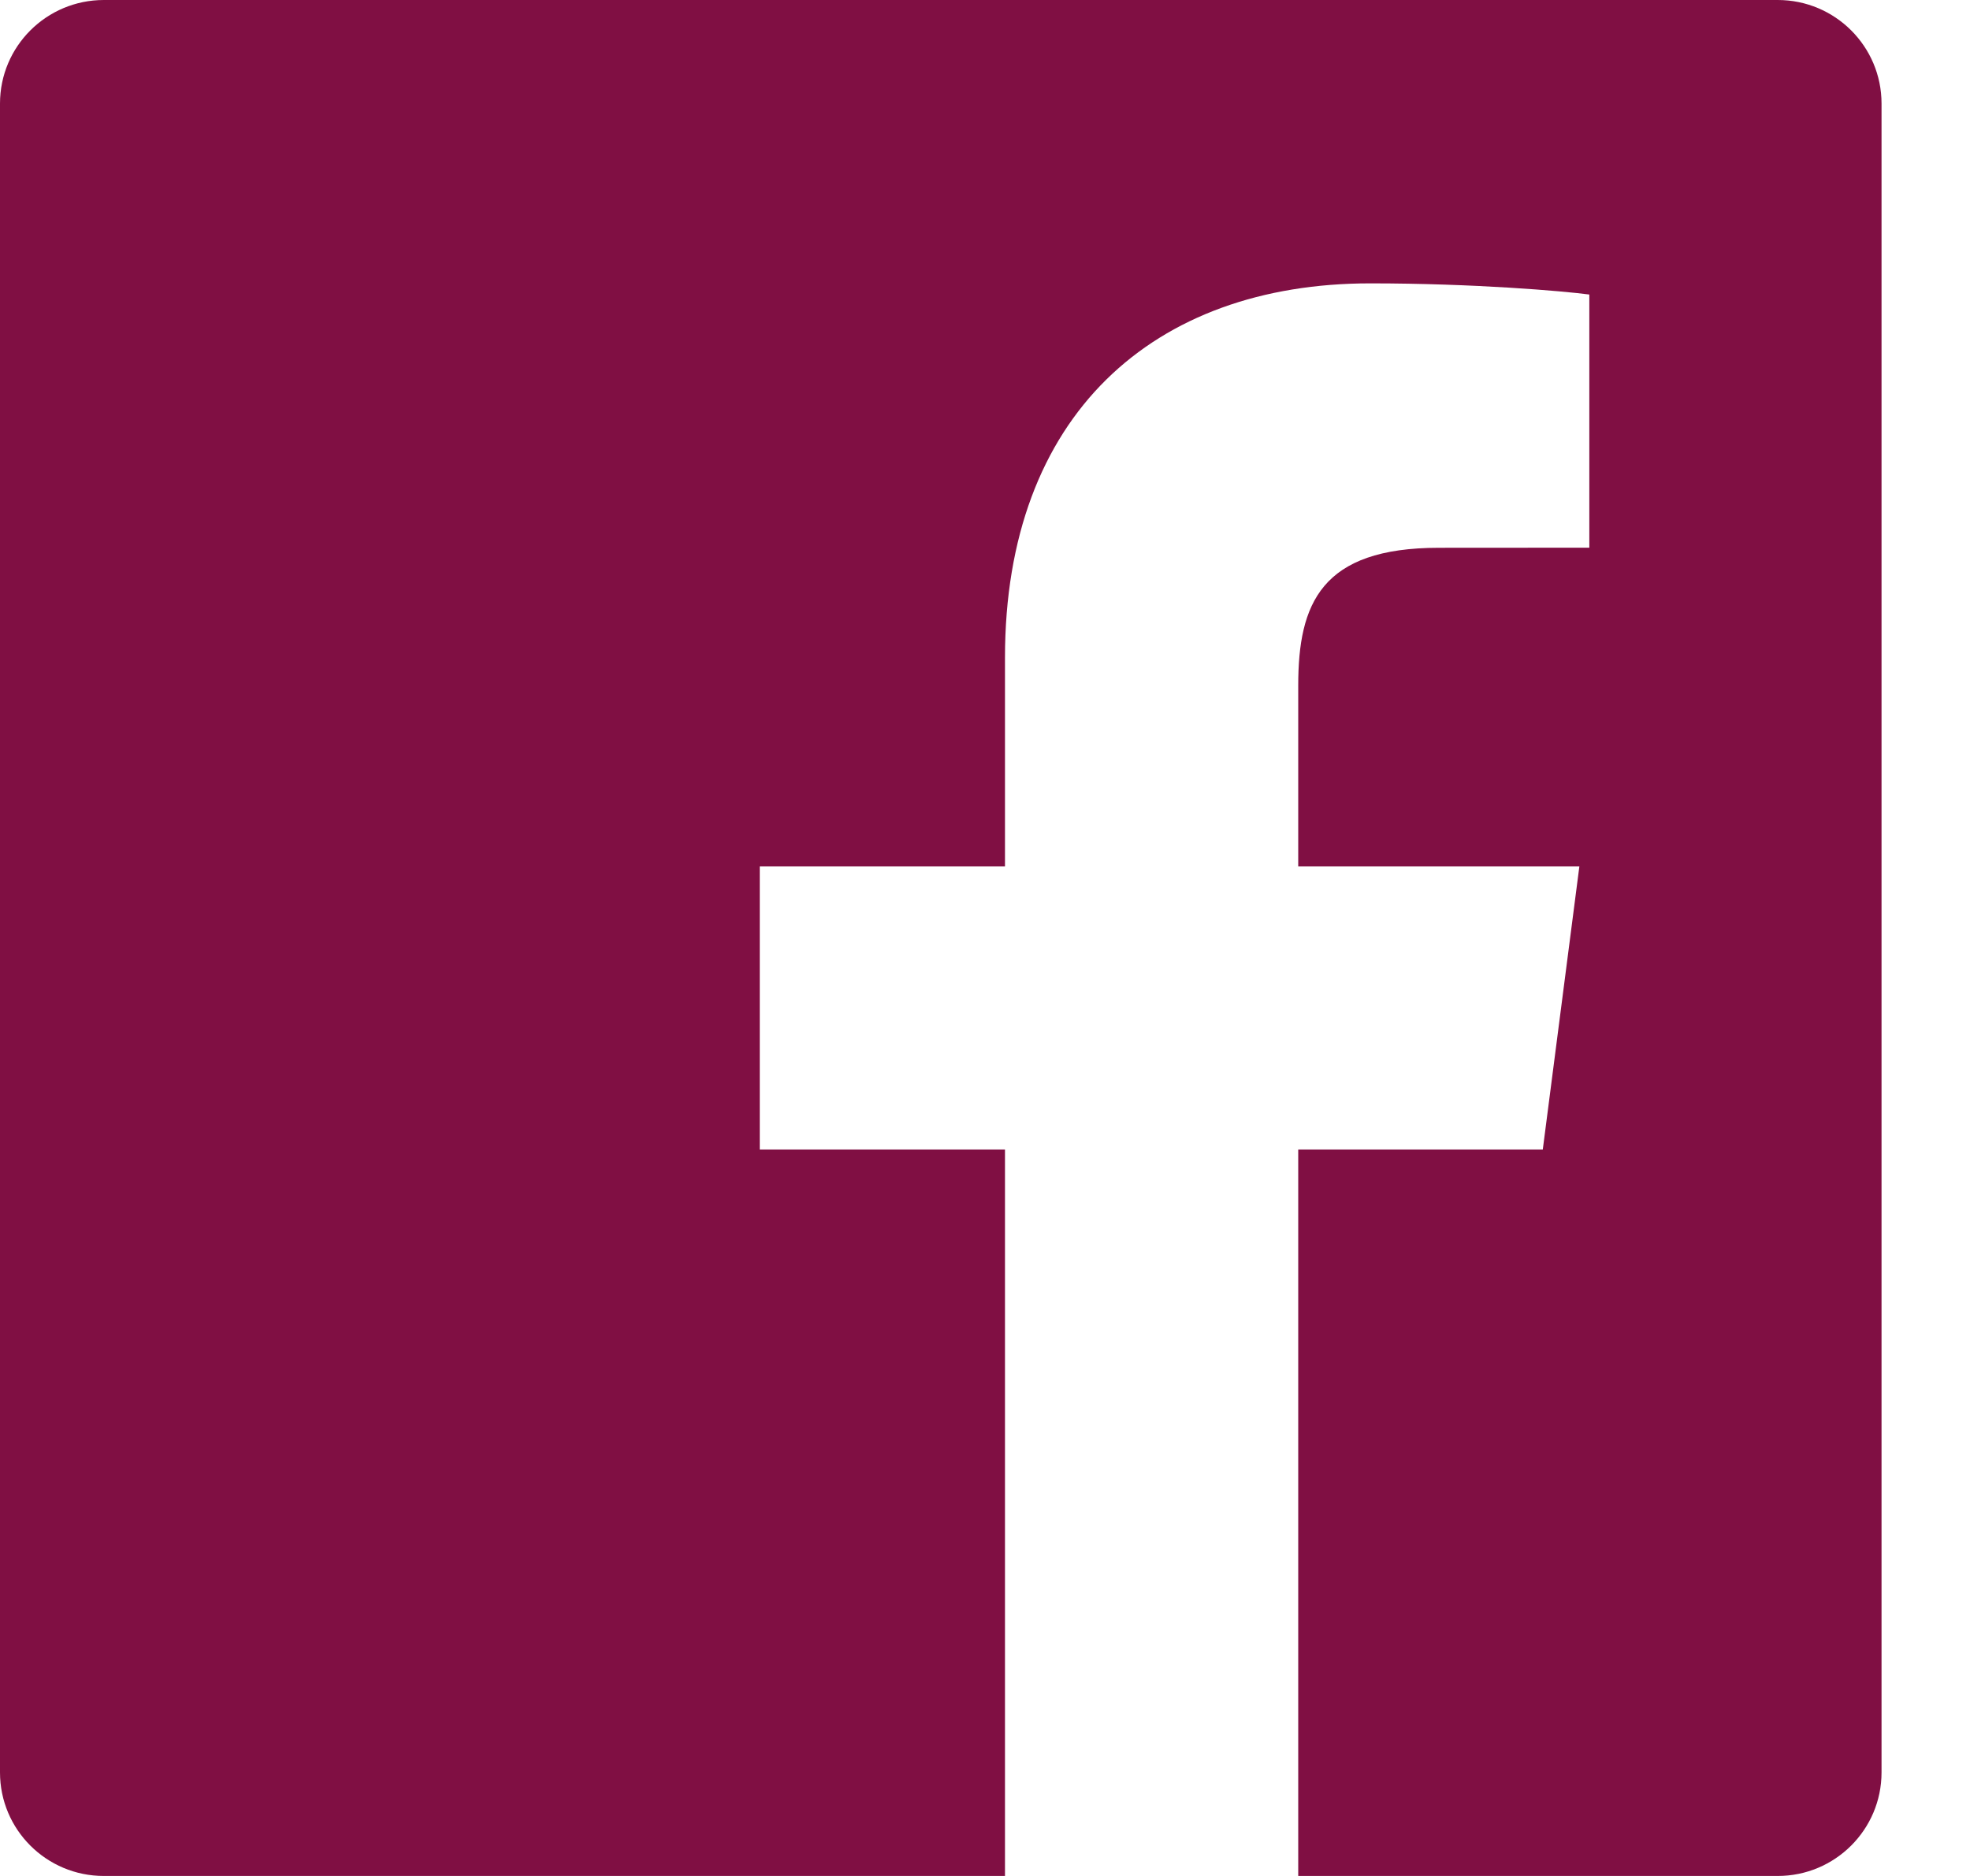
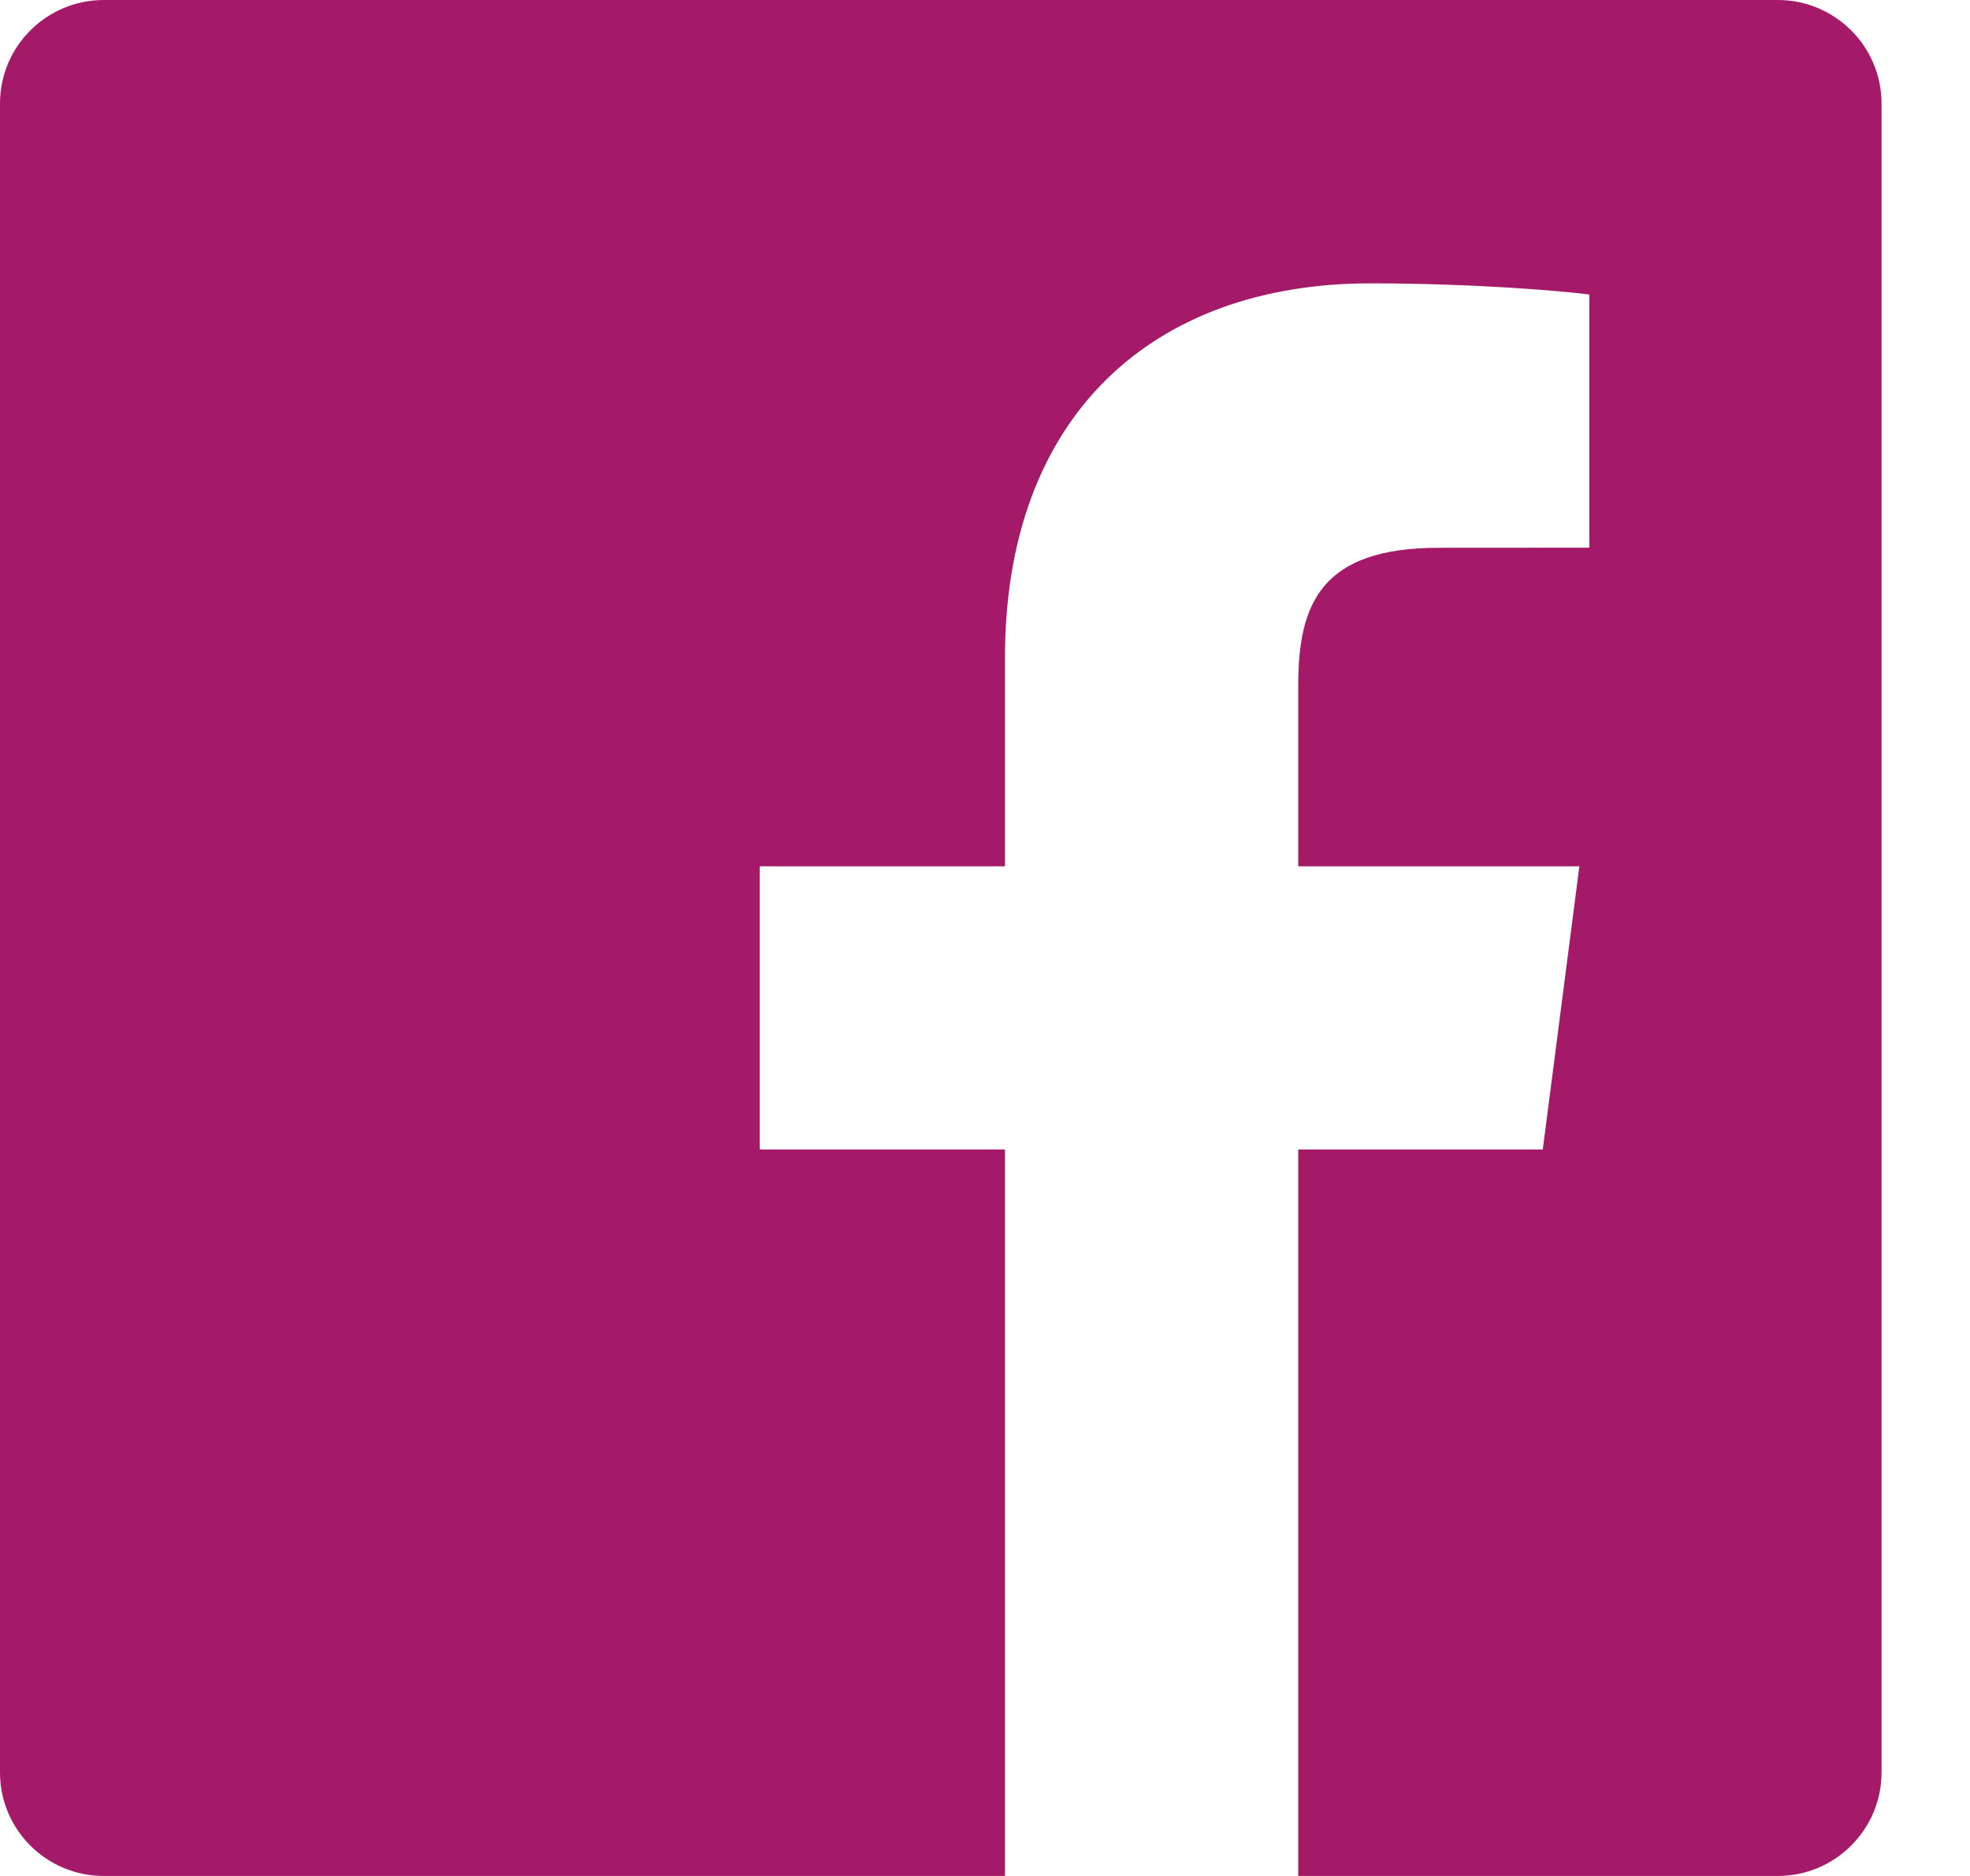
<svg xmlns="http://www.w3.org/2000/svg" width="21px" height="20px" viewBox="0 0 21 20" version="1.1">
  <defs />
  <g id="web" stroke="none" stroke-width="1" fill="none" fill-rule="evenodd">
    <g id="Desktop-HD" transform="translate(-1200, -3491)">
      <g id="footer" transform="translate(4, 3455)">
        <g id="Group-12">
          <g id="Group-11" transform="translate(170, 34)">
            <g id="social" transform="translate(979, 0)">
              <g id="fb" transform="translate(45, 0)">
                <rect id="Rectangle-18" x="0" y="0" width="24" height="24" />
-                 <path d="M12.713,22 L3.107,22 C2.495,22 2,21.506 2,20.896 L2,3.104 C2,2.494 2.496,2 3.107,2 L20.95,2 C21.561,2 22.057,2.494 22.057,3.104 L22.057,20.896 C22.057,21.506 21.561,22 20.95,22 L15.839,22 L15.839,14.255 L18.446,14.255 L18.836,11.236 L15.839,11.236 L15.839,9.309 C15.839,8.436 16.082,7.84 17.339,7.84 L18.942,7.839 L18.942,5.14 C18.665,5.103 17.713,5.021 16.606,5.021 C14.295,5.021 12.713,6.427 12.713,9.011 L12.713,11.236 L10.099,11.236 L10.099,14.255 L12.713,14.255 L12.713,22 L12.713,22 Z" id="Facebook" fill="#800F43" />
+                 <path d="M12.713,22 L3.107,22 C2.495,22 2,21.506 2,20.896 L2,3.104 C2,2.494 2.496,2 3.107,2 L20.95,2 C21.561,2 22.057,2.494 22.057,3.104 L22.057,20.896 C22.057,21.506 21.561,22 20.95,22 L15.839,22 L15.839,14.255 L18.446,14.255 L18.836,11.236 L15.839,11.236 L15.839,9.309 C15.839,8.436 16.082,7.84 17.339,7.84 L18.942,7.839 L18.942,5.14 C18.665,5.103 17.713,5.021 16.606,5.021 C14.295,5.021 12.713,6.427 12.713,9.011 L12.713,11.236 L10.099,11.236 L10.099,14.255 L12.713,14.255 L12.713,22 L12.713,22 Z" id="Facebook" fill="#A41A69" />
              </g>
            </g>
          </g>
        </g>
      </g>
    </g>
  </g>
</svg>
